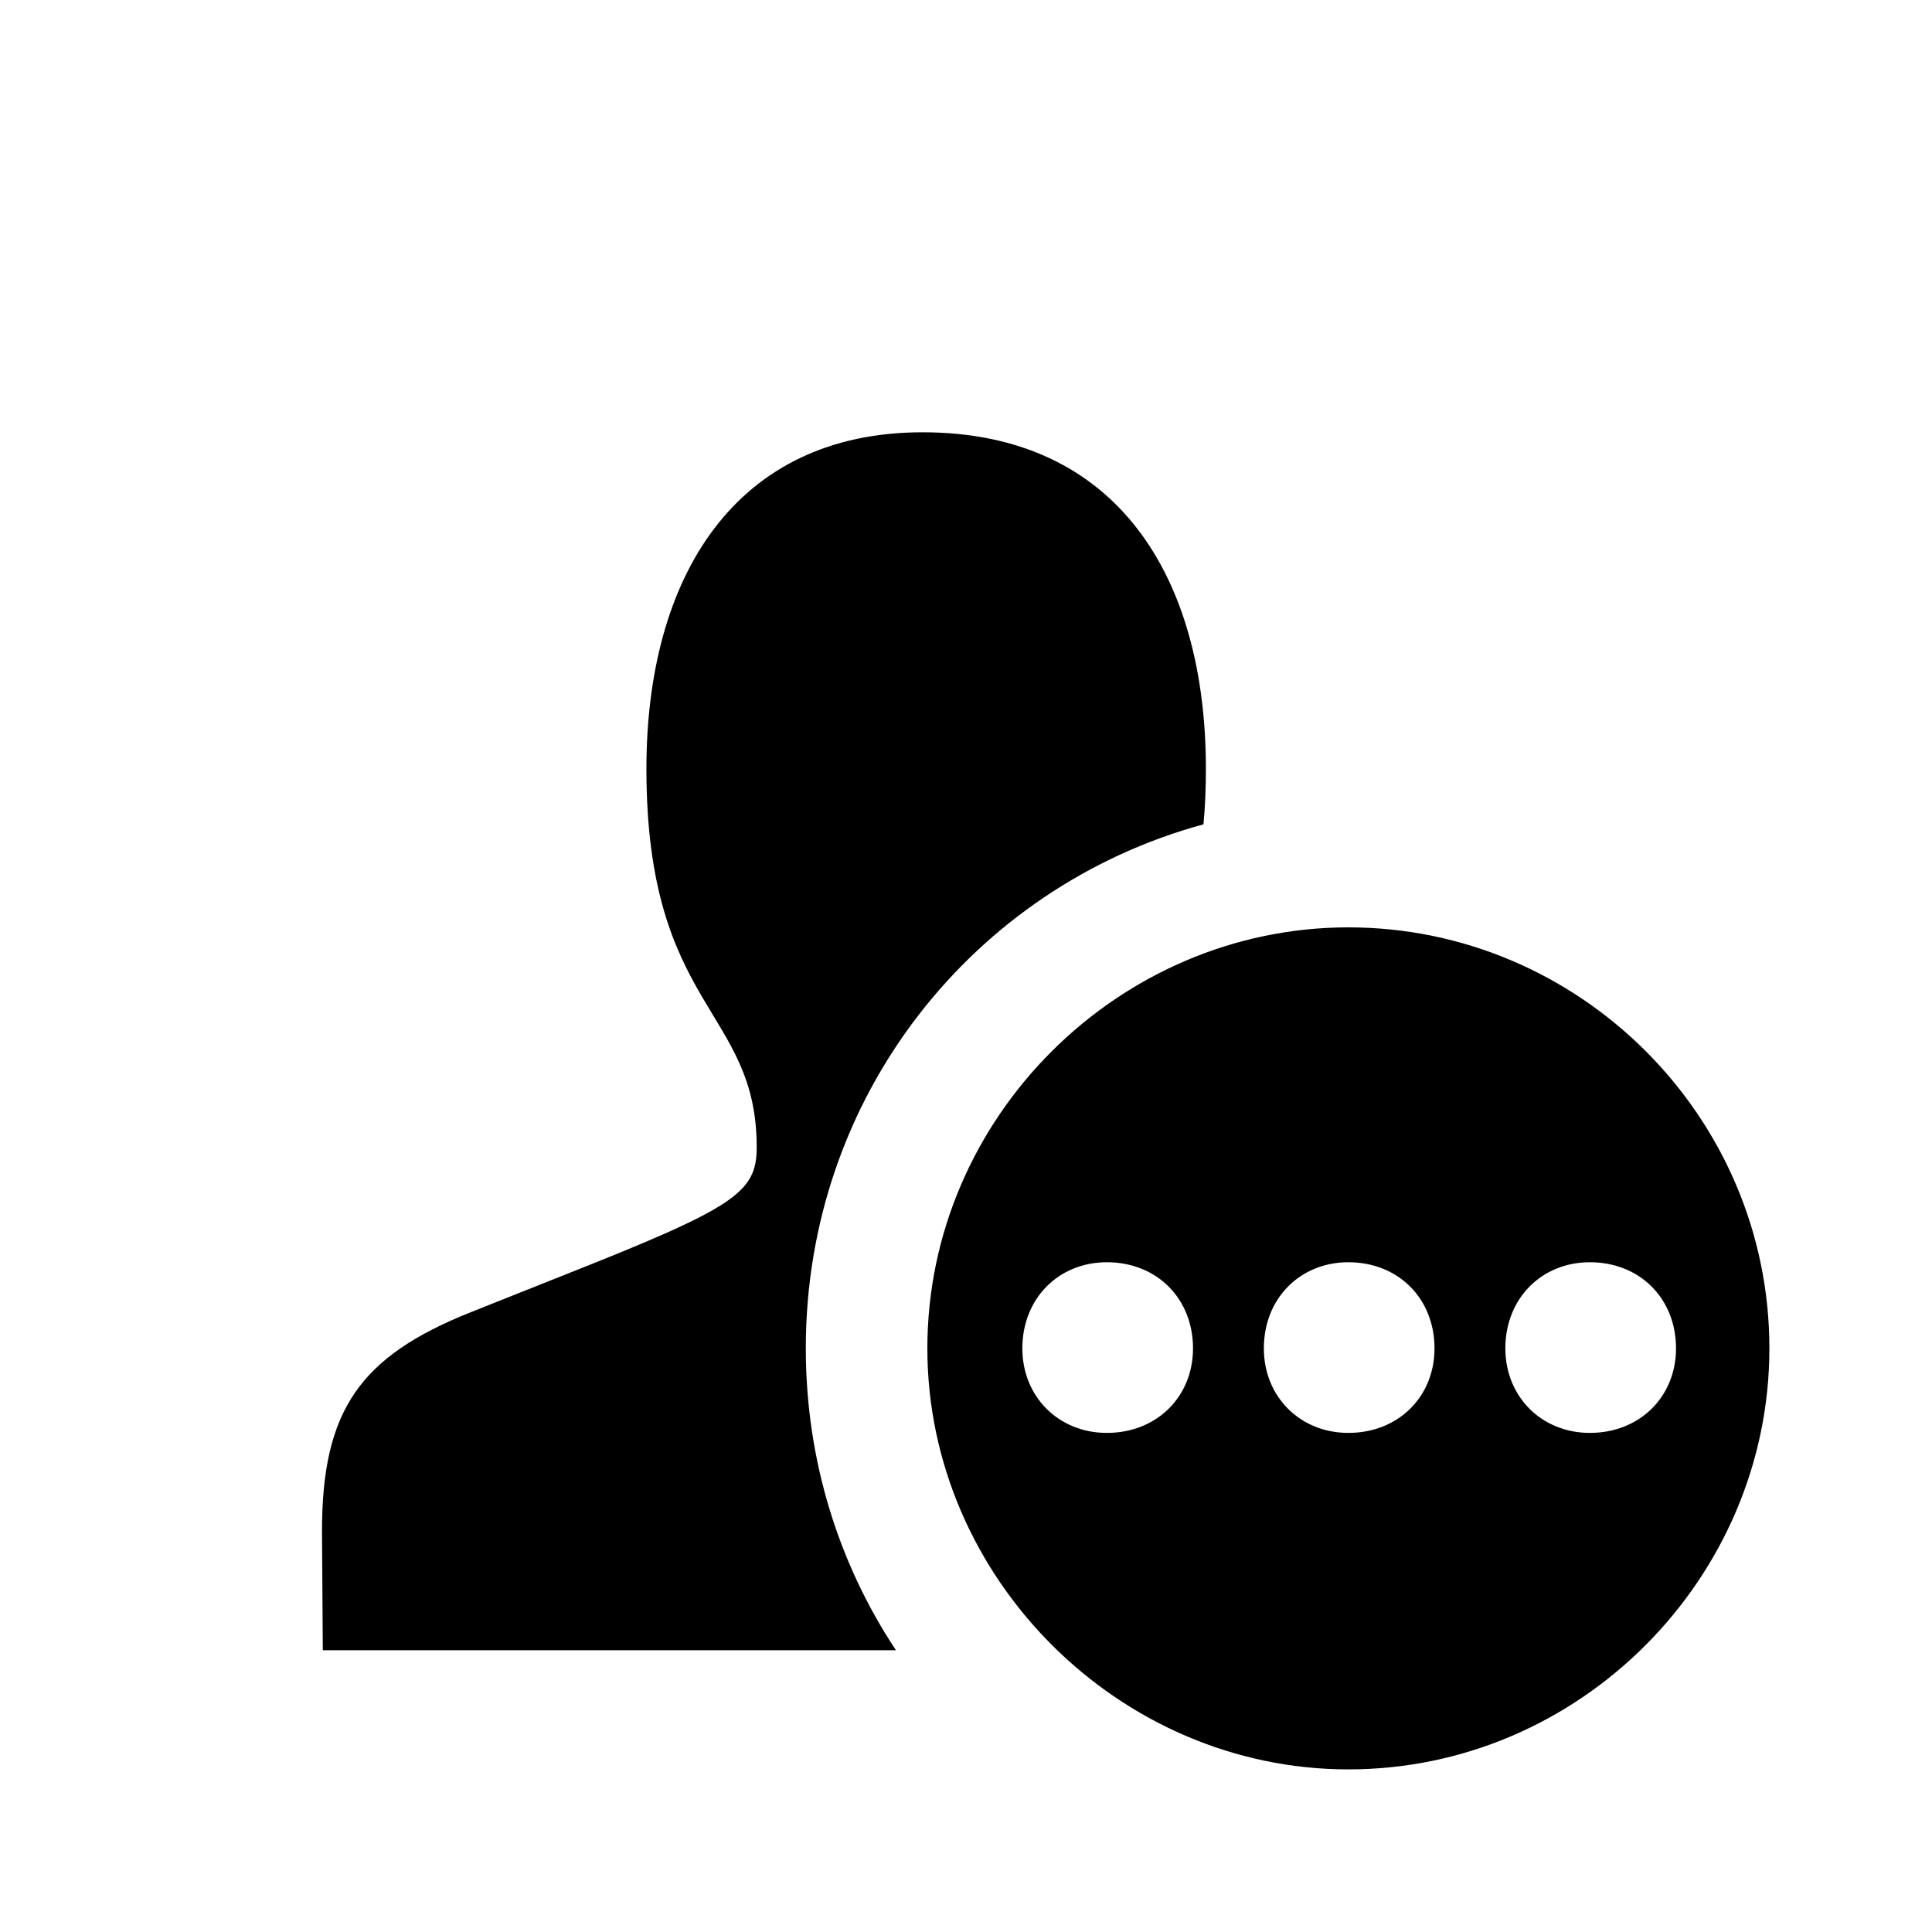
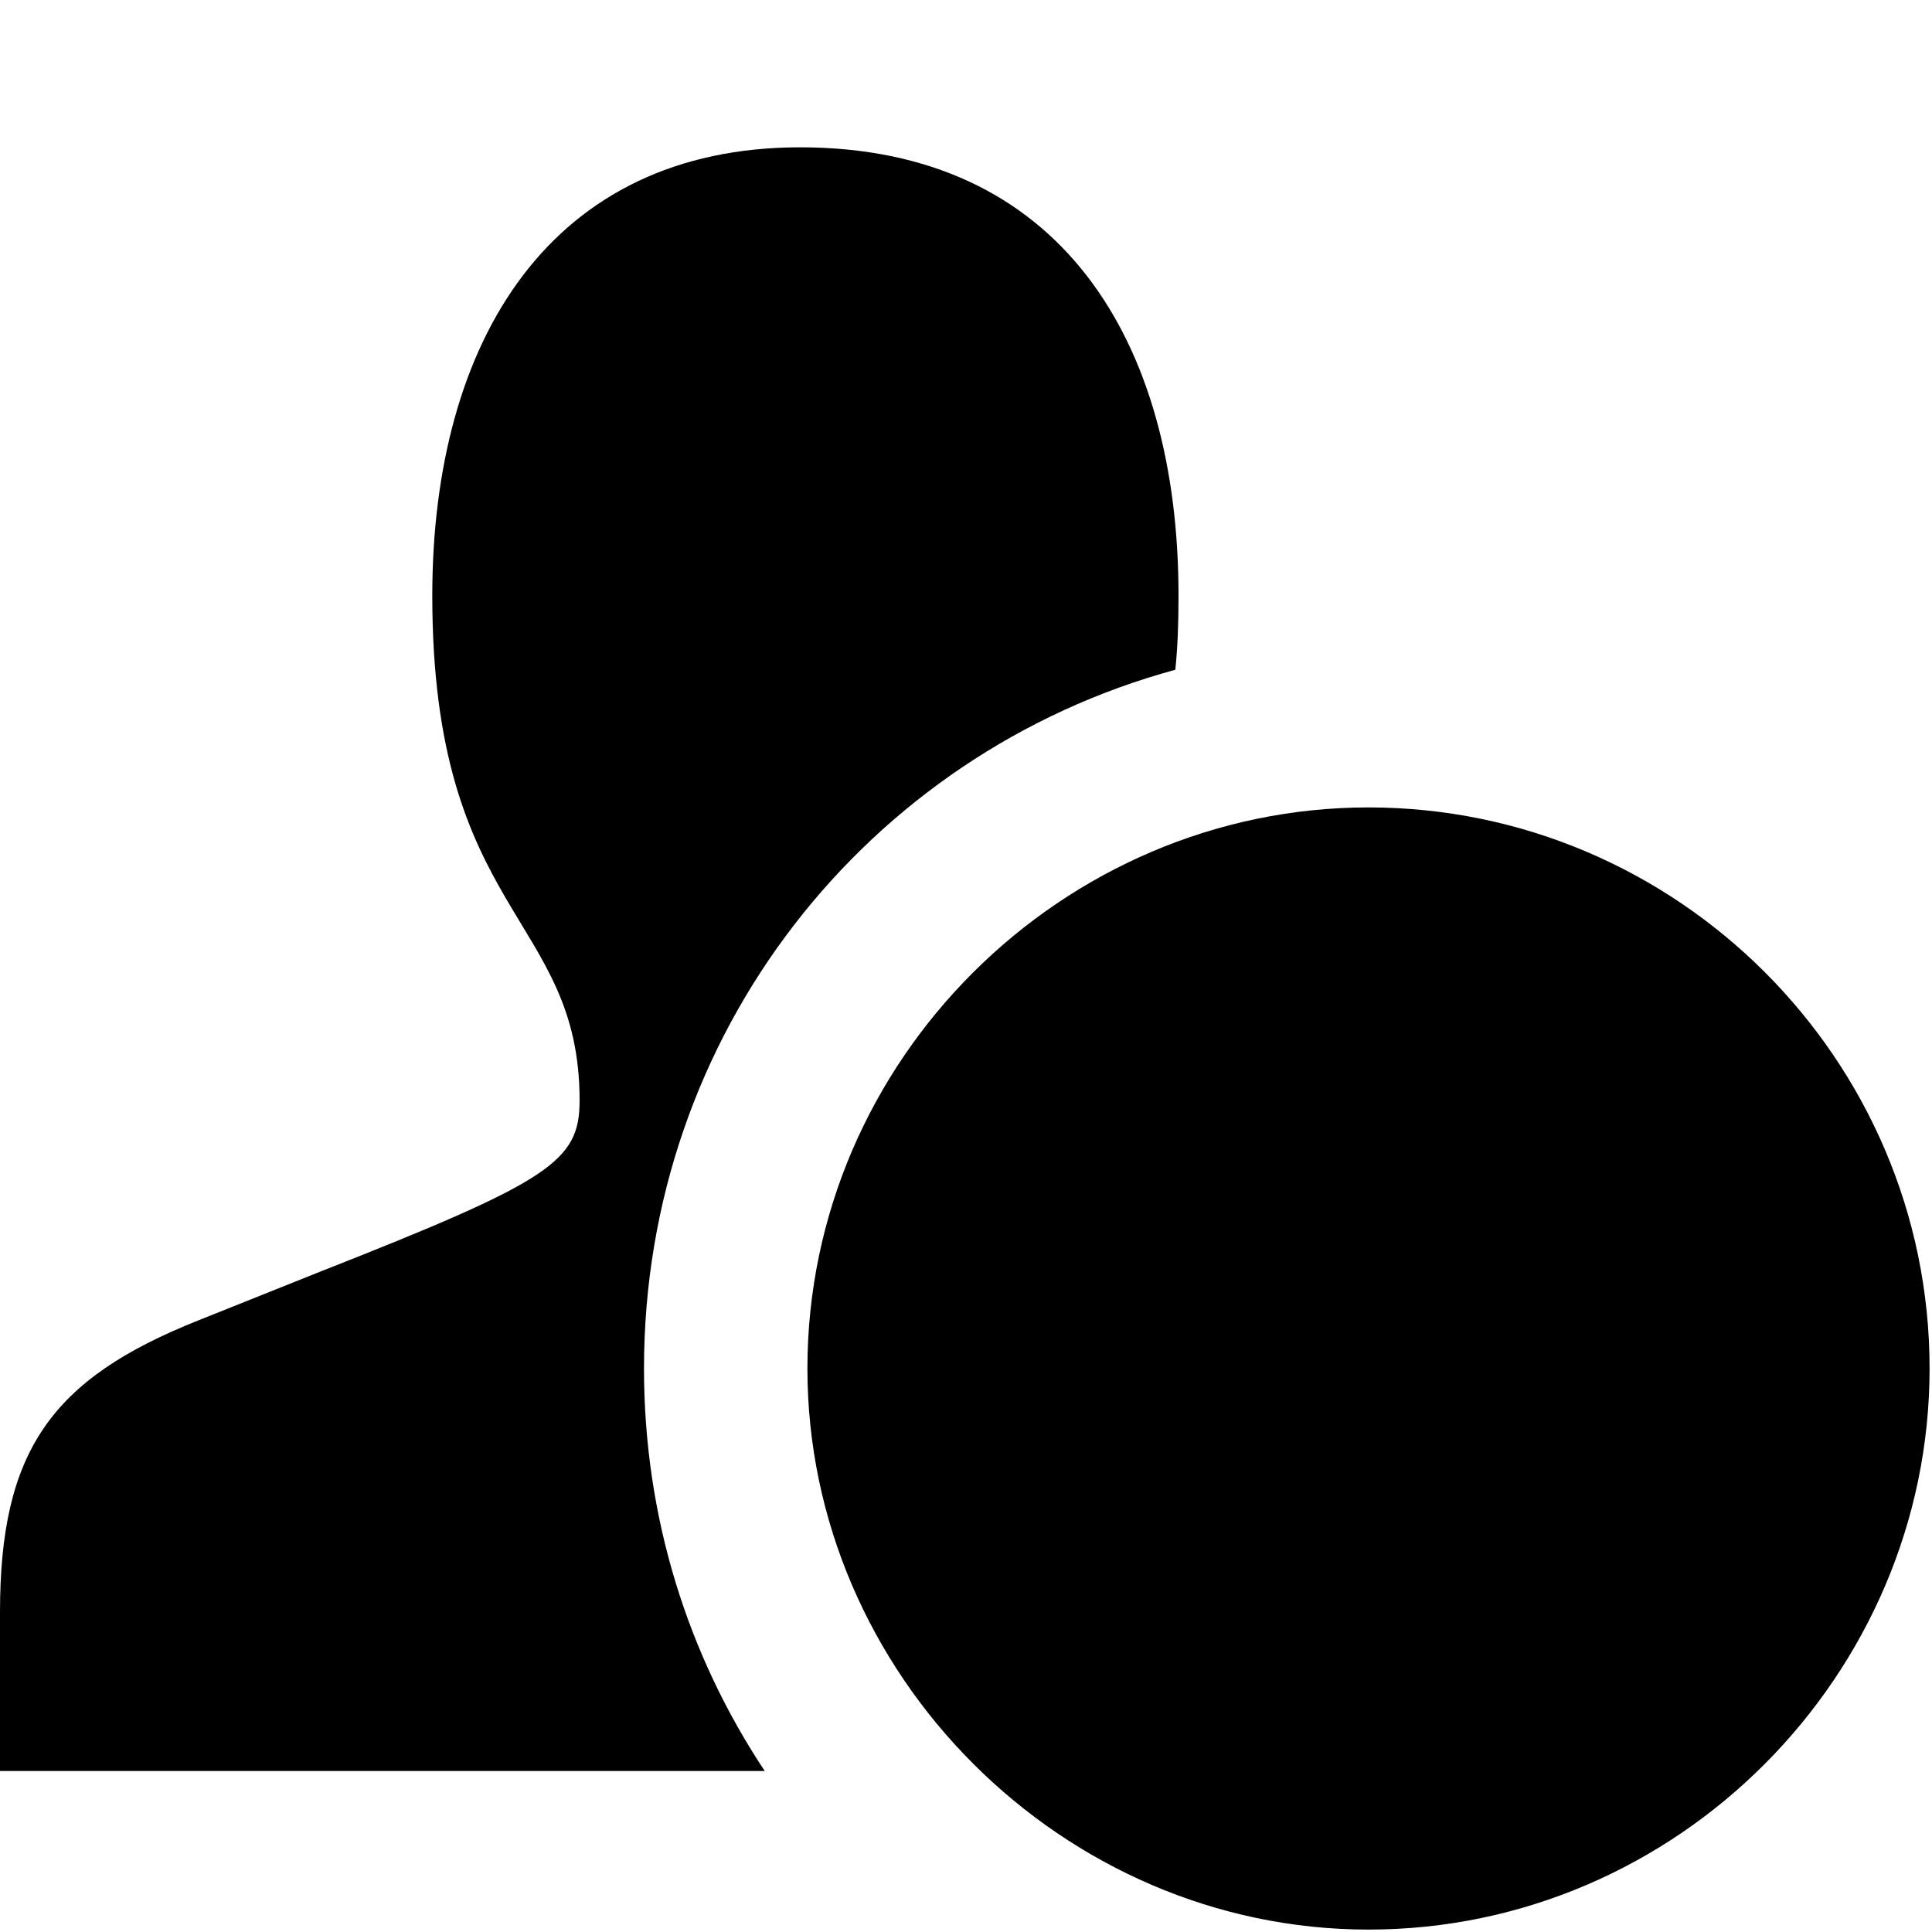
- <svg xmlns="http://www.w3.org/2000/svg" viewBox="0 0 24 24" fill="currentColor">
-   <path d="M4,19.02C4,17.52,4.47,16.85,5.85,16.3L6.98,15.85C9.13,15,9.4,14.82,9.4,14.25C9.4,12.53,8.03,12.53,8.03,9.55C8.03,7.17,9.13,5.37,11.46,5.37C13.88,5.37,14.98,7.17,14.98,9.55C14.98,9.8,14.97,10.03,14.95,10.24C12.09,11.02,10.01,13.62,10.01,16.75C10.01,18.14,10.42,19.43,11.13,20.5L4.01,20.5ZM11.52,16.75C11.52,13.88,13.9,11.52,16.75,11.52C19.62,11.52,21.98,13.87,21.98,16.75C21.98,19.6,19.63,21.98,16.75,21.98C13.9,21.98,11.52,19.6,11.52,16.75ZM20.82,16.75C20.82,16.13,20.37,15.68,19.75,15.68C19.15,15.68,18.7,16.13,18.7,16.75C18.7,17.35,19.15,17.8,19.75,17.8C20.37,17.8,20.82,17.35,20.82,16.75ZM14.82,16.75C14.82,16.13,14.37,15.68,13.75,15.68C13.15,15.68,12.7,16.13,12.7,16.75C12.7,17.35,13.15,17.8,13.75,17.8C14.37,17.8,14.82,17.35,14.82,16.75ZM17.82,16.75C17.82,16.13,17.37,15.68,16.75,15.68C16.15,15.68,15.7,16.13,15.7,16.75C15.7,17.35,16.15,17.8,16.75,17.8C17.37,17.8,17.82,17.35,17.82,16.75Z" />
+ <svg xmlns="http://www.w3.org/2000/svg" viewBox="0 0 24 24">
+   <path d="M0,20.03C0,18.03,0.63,17.13,2.47,16.4L3.97,15.8C6.84,14.67,7.2,14.43,7.2,13.67C7.2,11.37,5.37,11.37,5.37,7.4C5.37,4.23,6.84,1.83,9.94,1.83C13.17,1.83,14.64,4.23,14.64,7.4C14.64,7.73,14.63,8.04,14.6,8.32C10.78,9.36,8,12.83,8,17C8,18.86,8.55,20.57,9.5,22L0,22Z" fill="currentColor" />
+   <path d="M10.03,17C10.03,13.17,13.2,10.03,17,10.03C20.83,10.03,23.97,13.16,23.97,17C23.97,20.8,20.84,23.97,17,23.97C13.2,23.97,10.03,20.8,10.03,17Z" fill="currentColor" />
+   <path d="M22.43,17C22.43,16.17,21.83,15.57,21,15.57C20.2,15.57,19.6,16.17,19.6,17C19.6,17.8,20.2,18.4,21,18.4C21.83,18.4,22.43,17.8,22.43,17Z" fill="currentColor" />
+   <path d="M14.43,17C14.43,16.17,13.83,15.57,13,15.57C12.2,15.57,11.6,16.17,11.6,17C11.6,17.8,12.2,18.4,13,18.4C13.83,18.4,14.43,17.8,14.43,17Z" fill="currentColor" />
+   <path d="M18.43,17C18.43,16.17,17.83,15.57,17,15.57C16.2,15.57,15.6,16.17,15.6,17C15.6,17.8,16.2,18.4,17,18.4C17.83,18.4,18.43,17.8,18.43,17Z" fill="currentColor" />
</svg>
